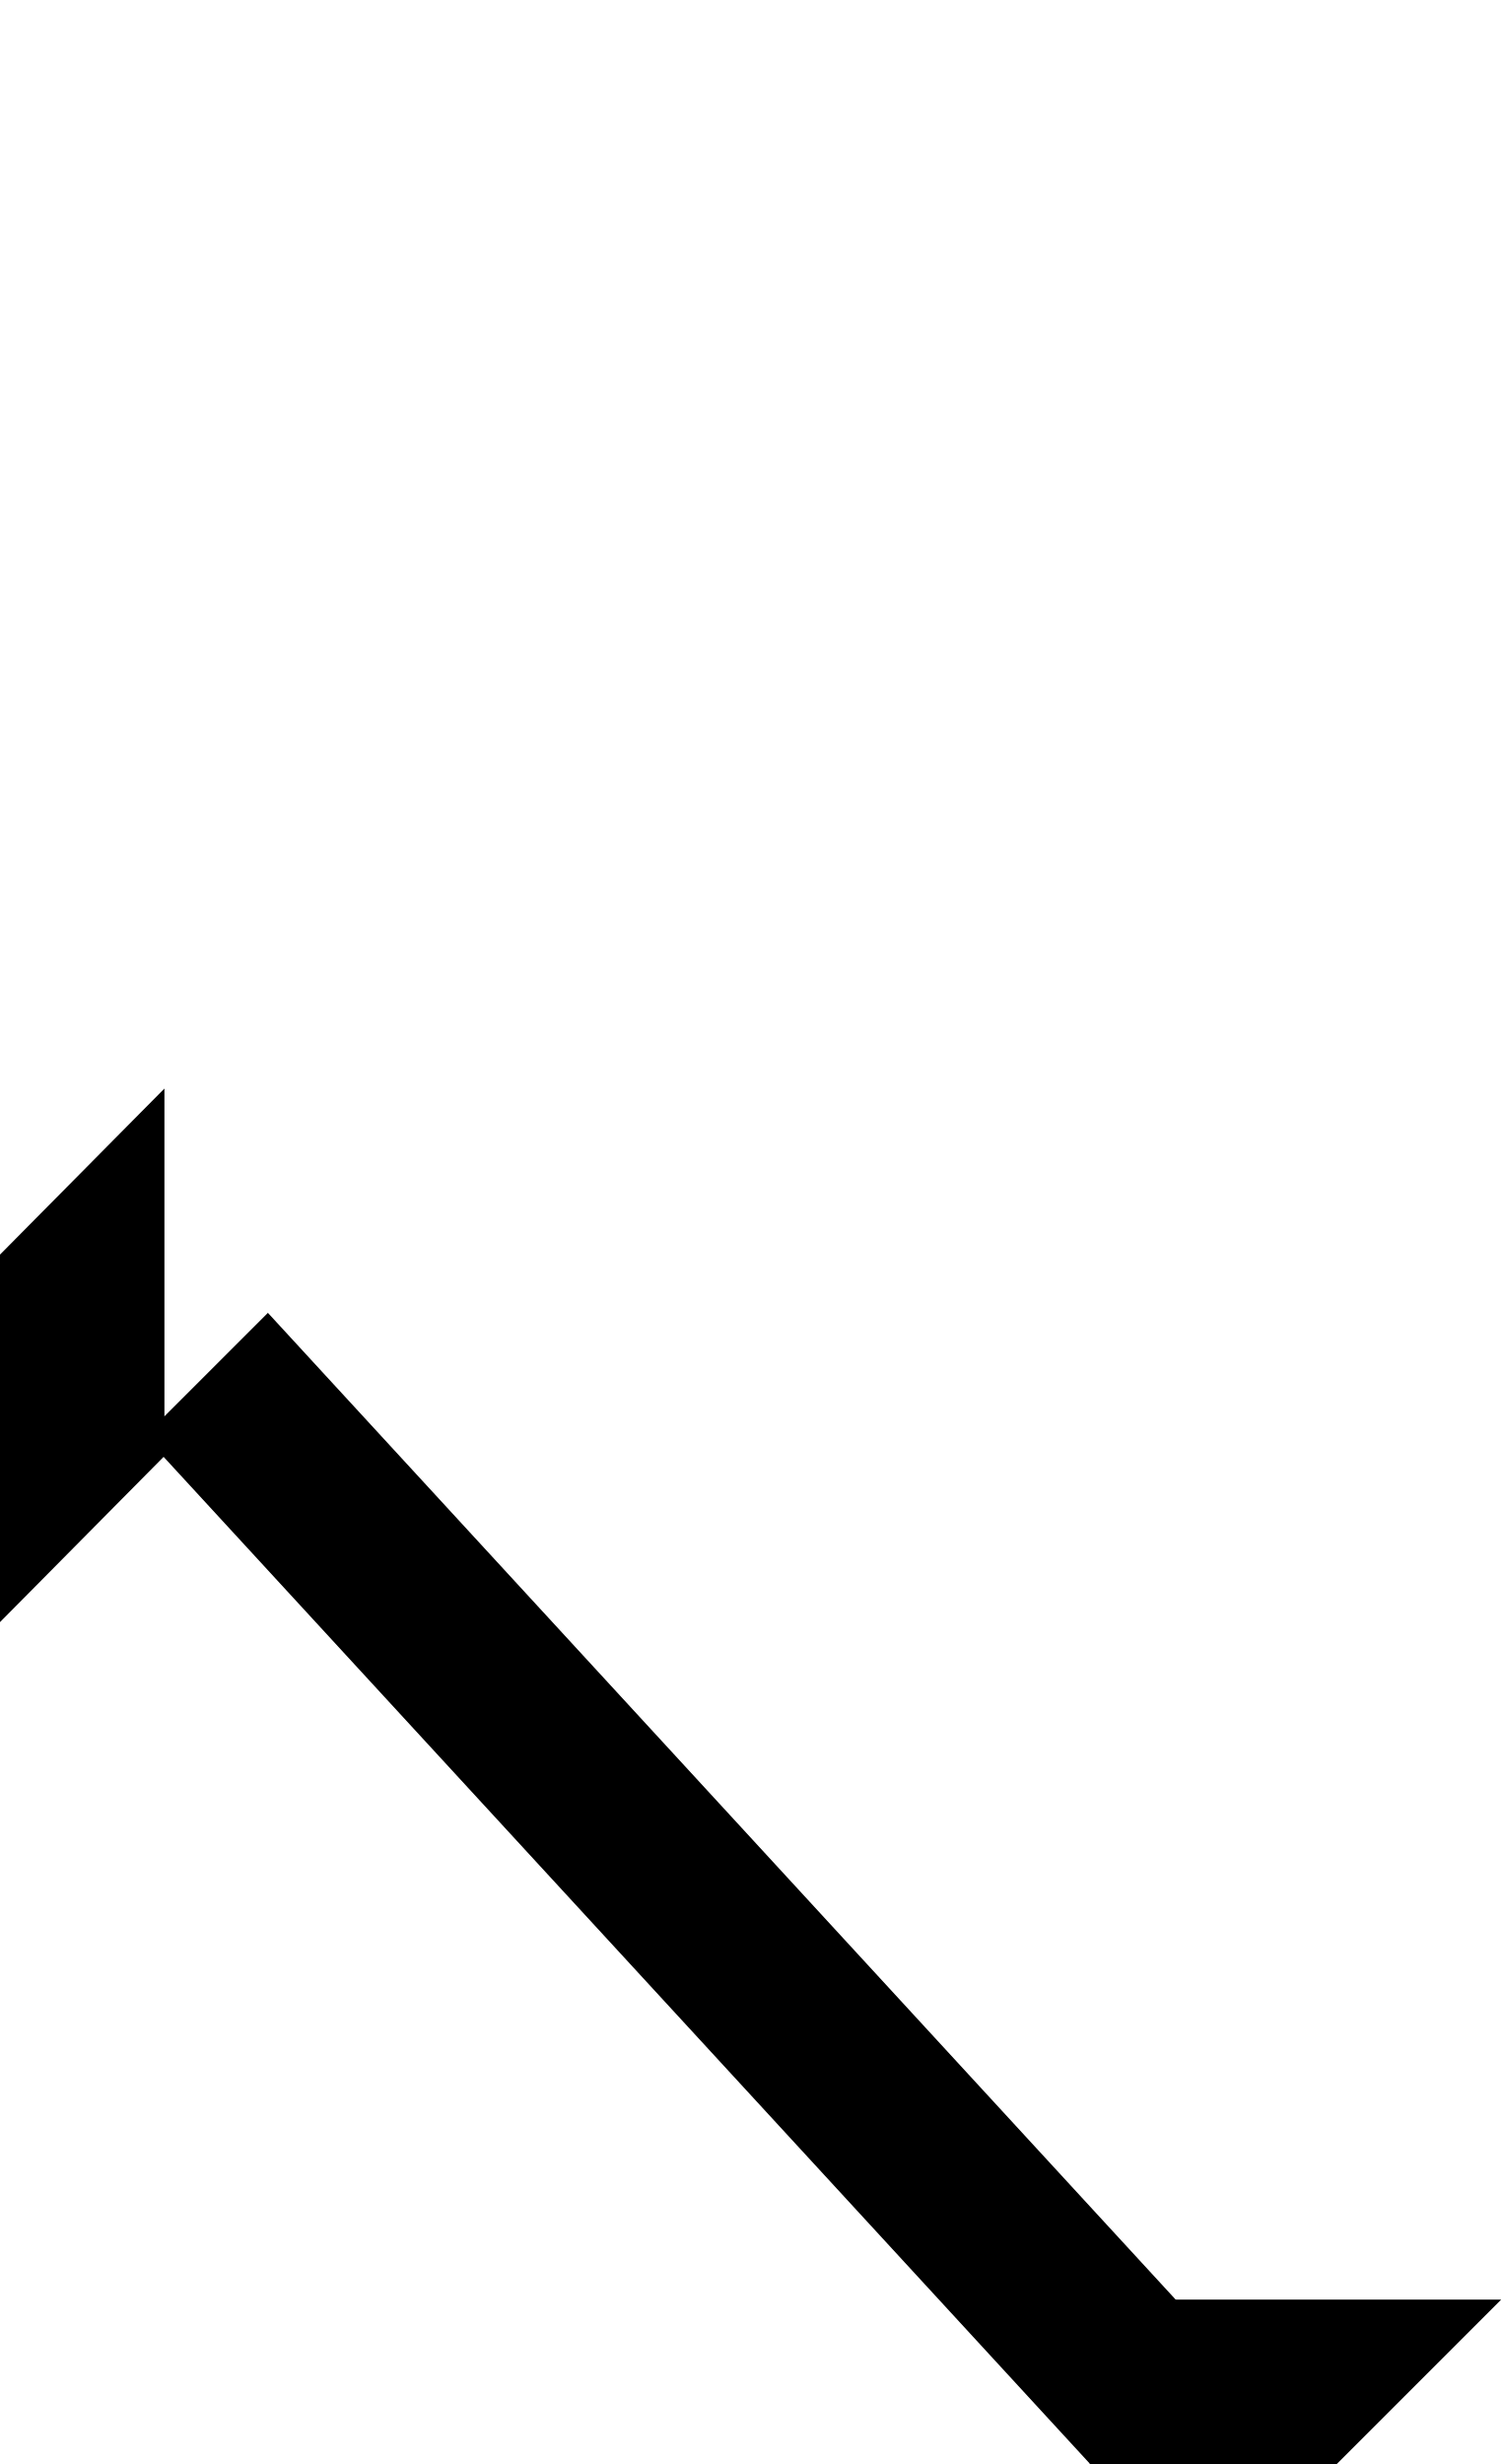
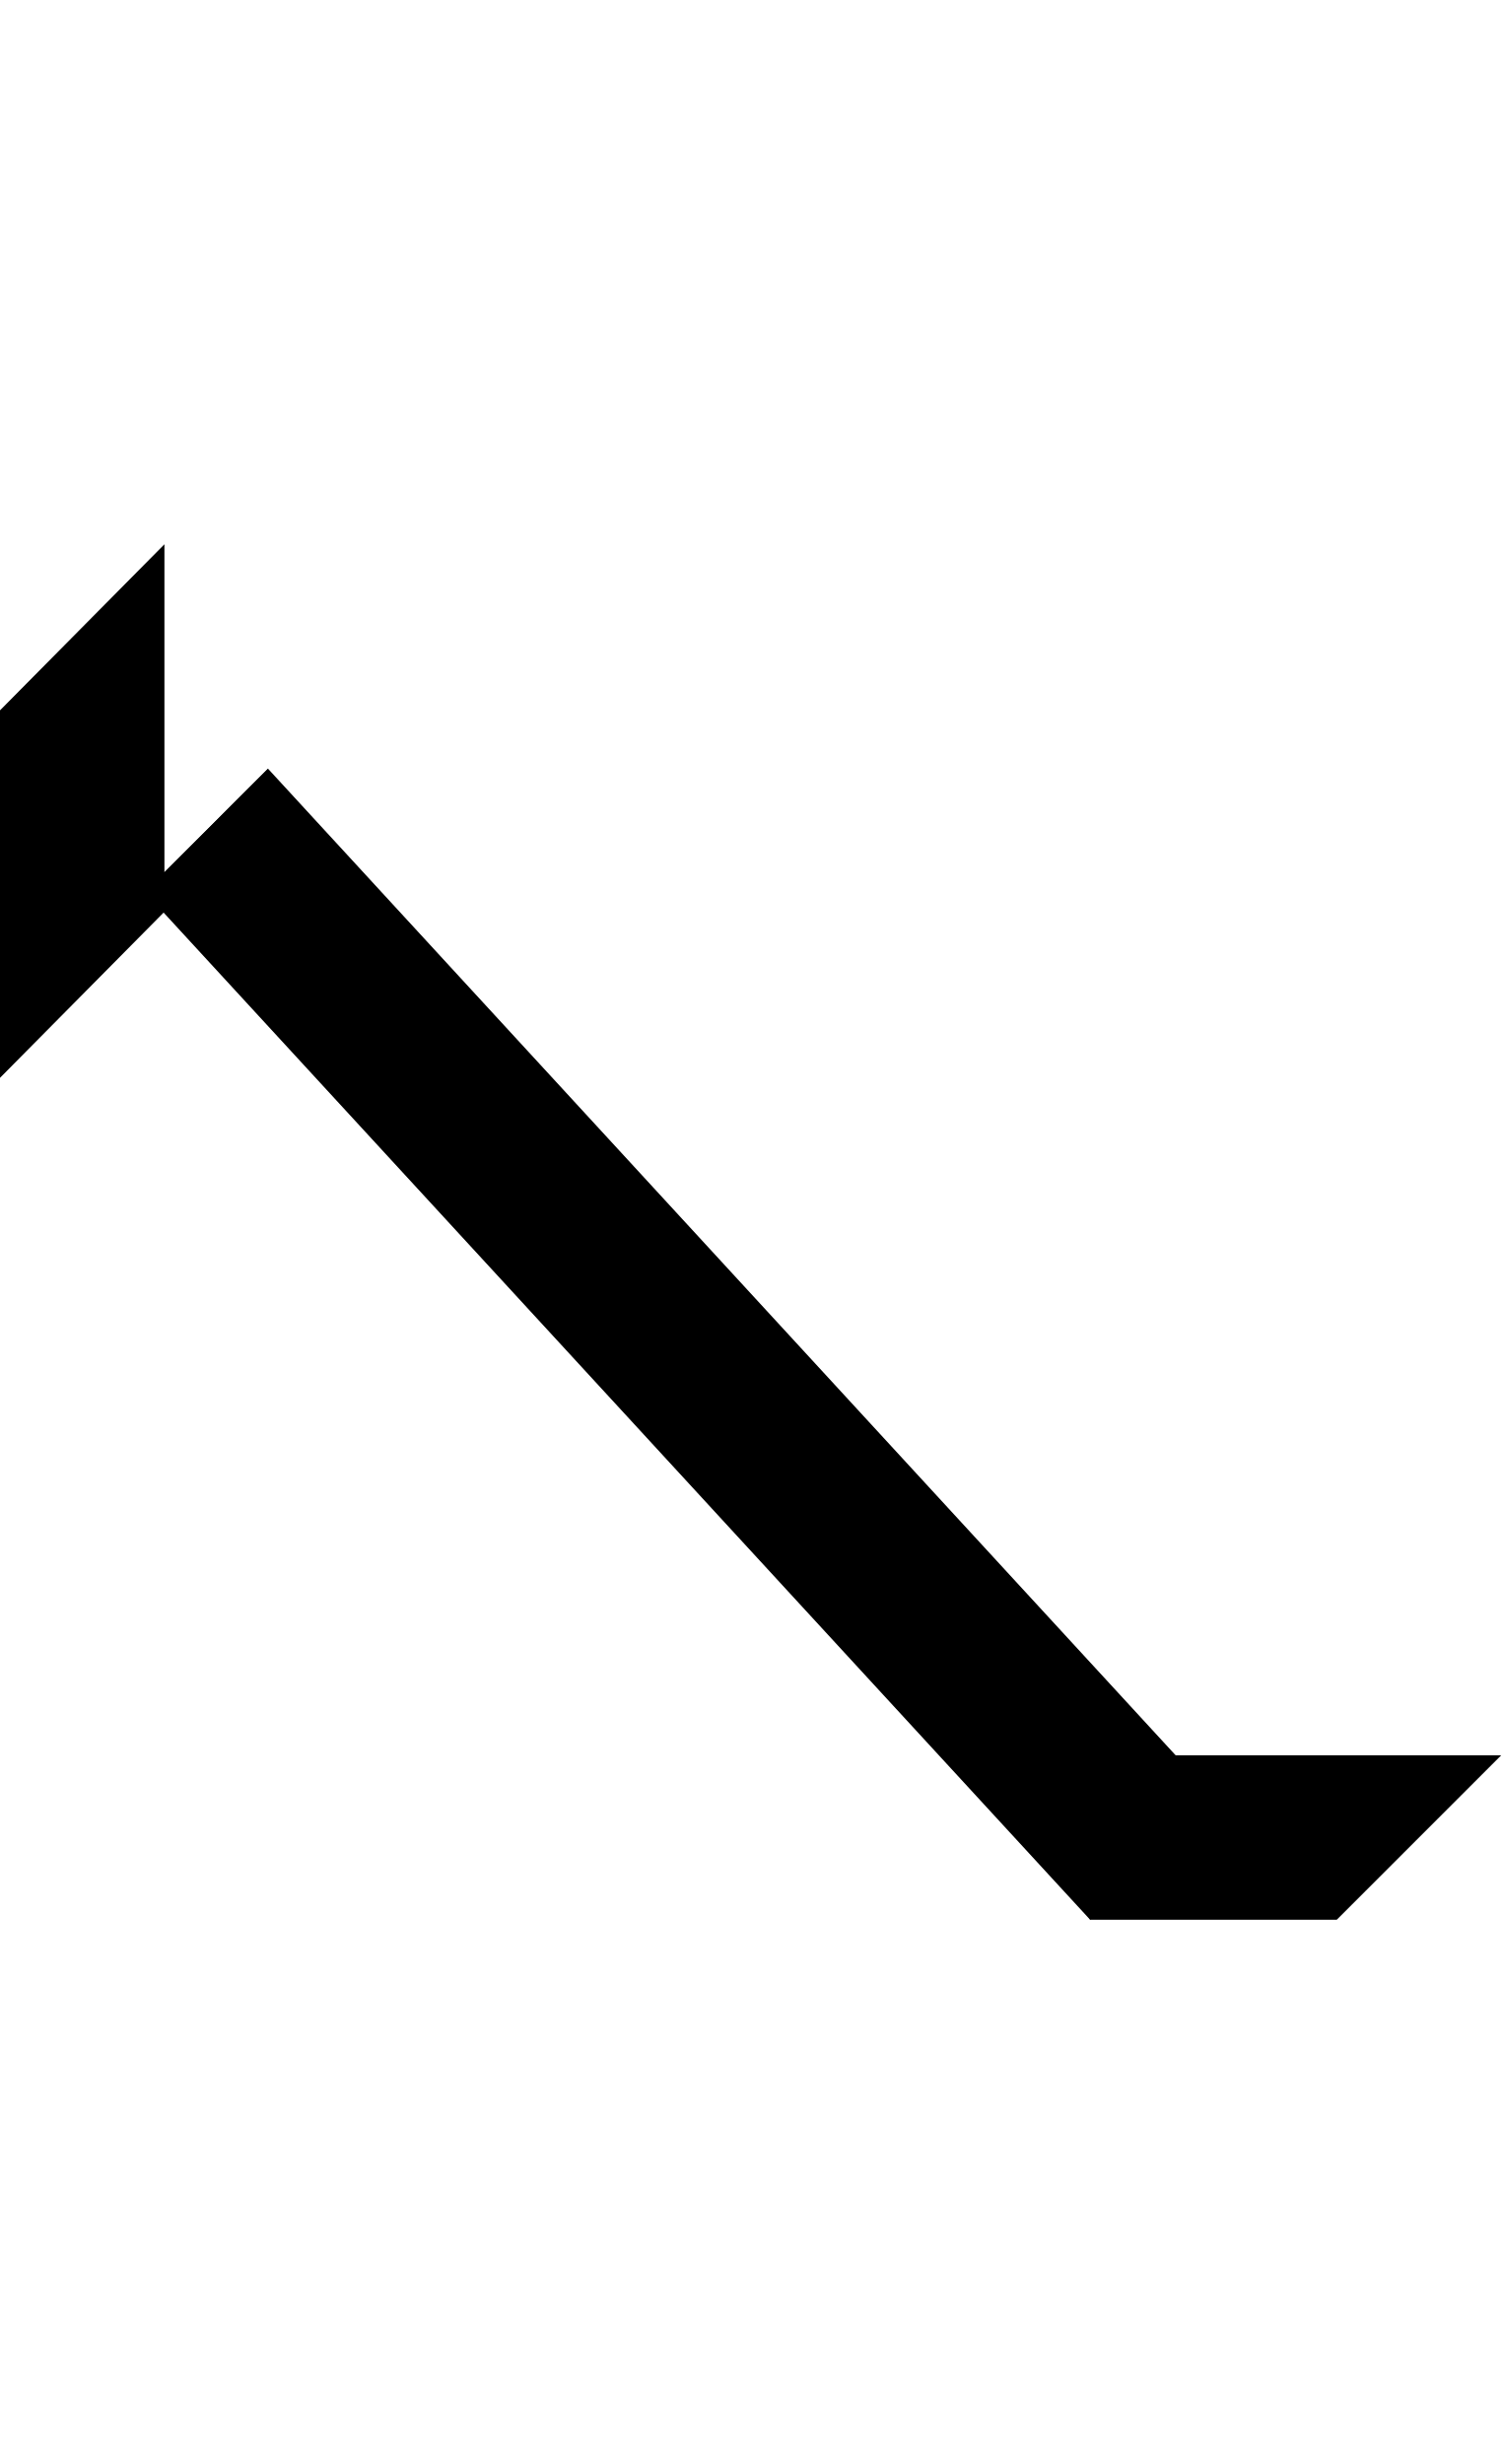
<svg xmlns="http://www.w3.org/2000/svg" viewBox="0 0 91.3 149.85" width="91.3" height="149.85" fill="currentColor" stroke="none">
-   <g transform="translate(45.65 108.025)">
+   <g transform="translate(45.65 74.925)">
    <g>
      <g>
        <path d="M -29.35 -28.175 l -7.5 7.5 57.5 62.5 7.5 -7.5 -57.5 -62.5 z" />
        <path d="M -35.65 -19.475 q 4.2 0.65 6.3 -2.7 q 0.8 -1 0 -6 l -6.3 6.3 l 0 -19.95 l -10 10.1 l 0 22.35 l 10 -10.1 z" />
        <path d="M 18.05 31.825 q -1.655 2.716 2.6 10 l 15 0 l 10 -10 l -20 0 q -7.015 -2.931 -7.6 0 z" />
      </g>
    </g>
  </g>
</svg>
